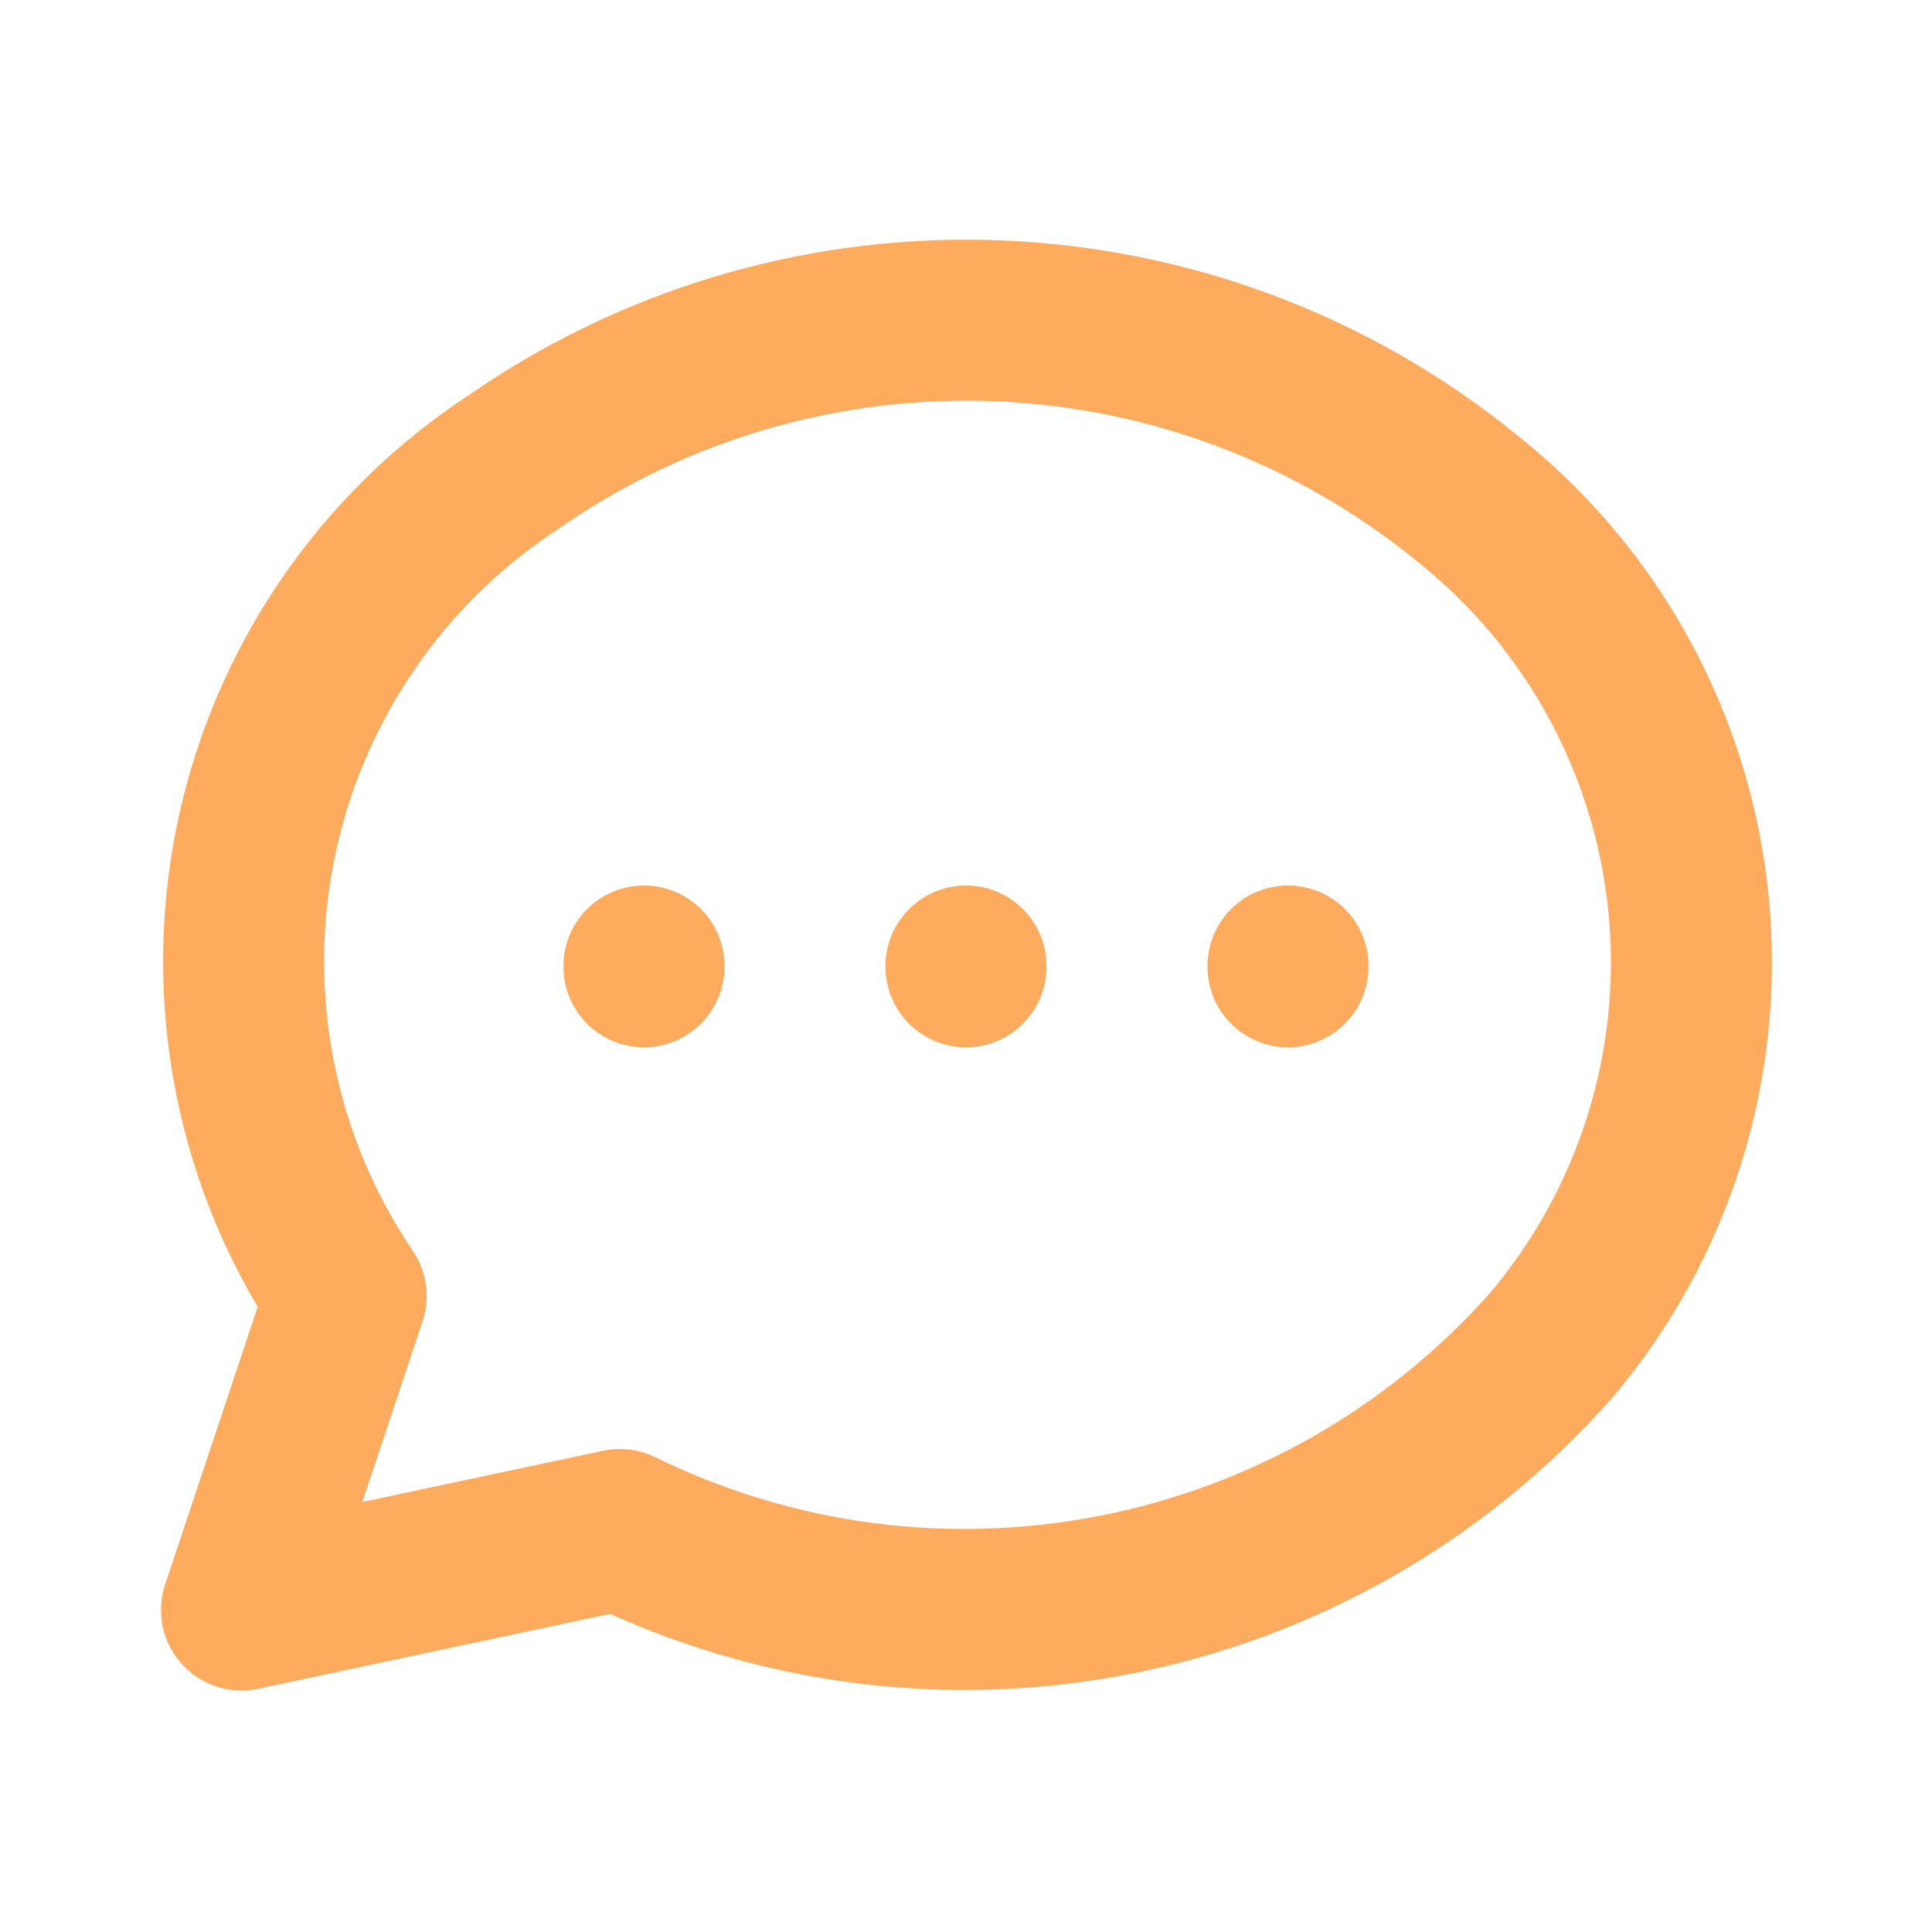
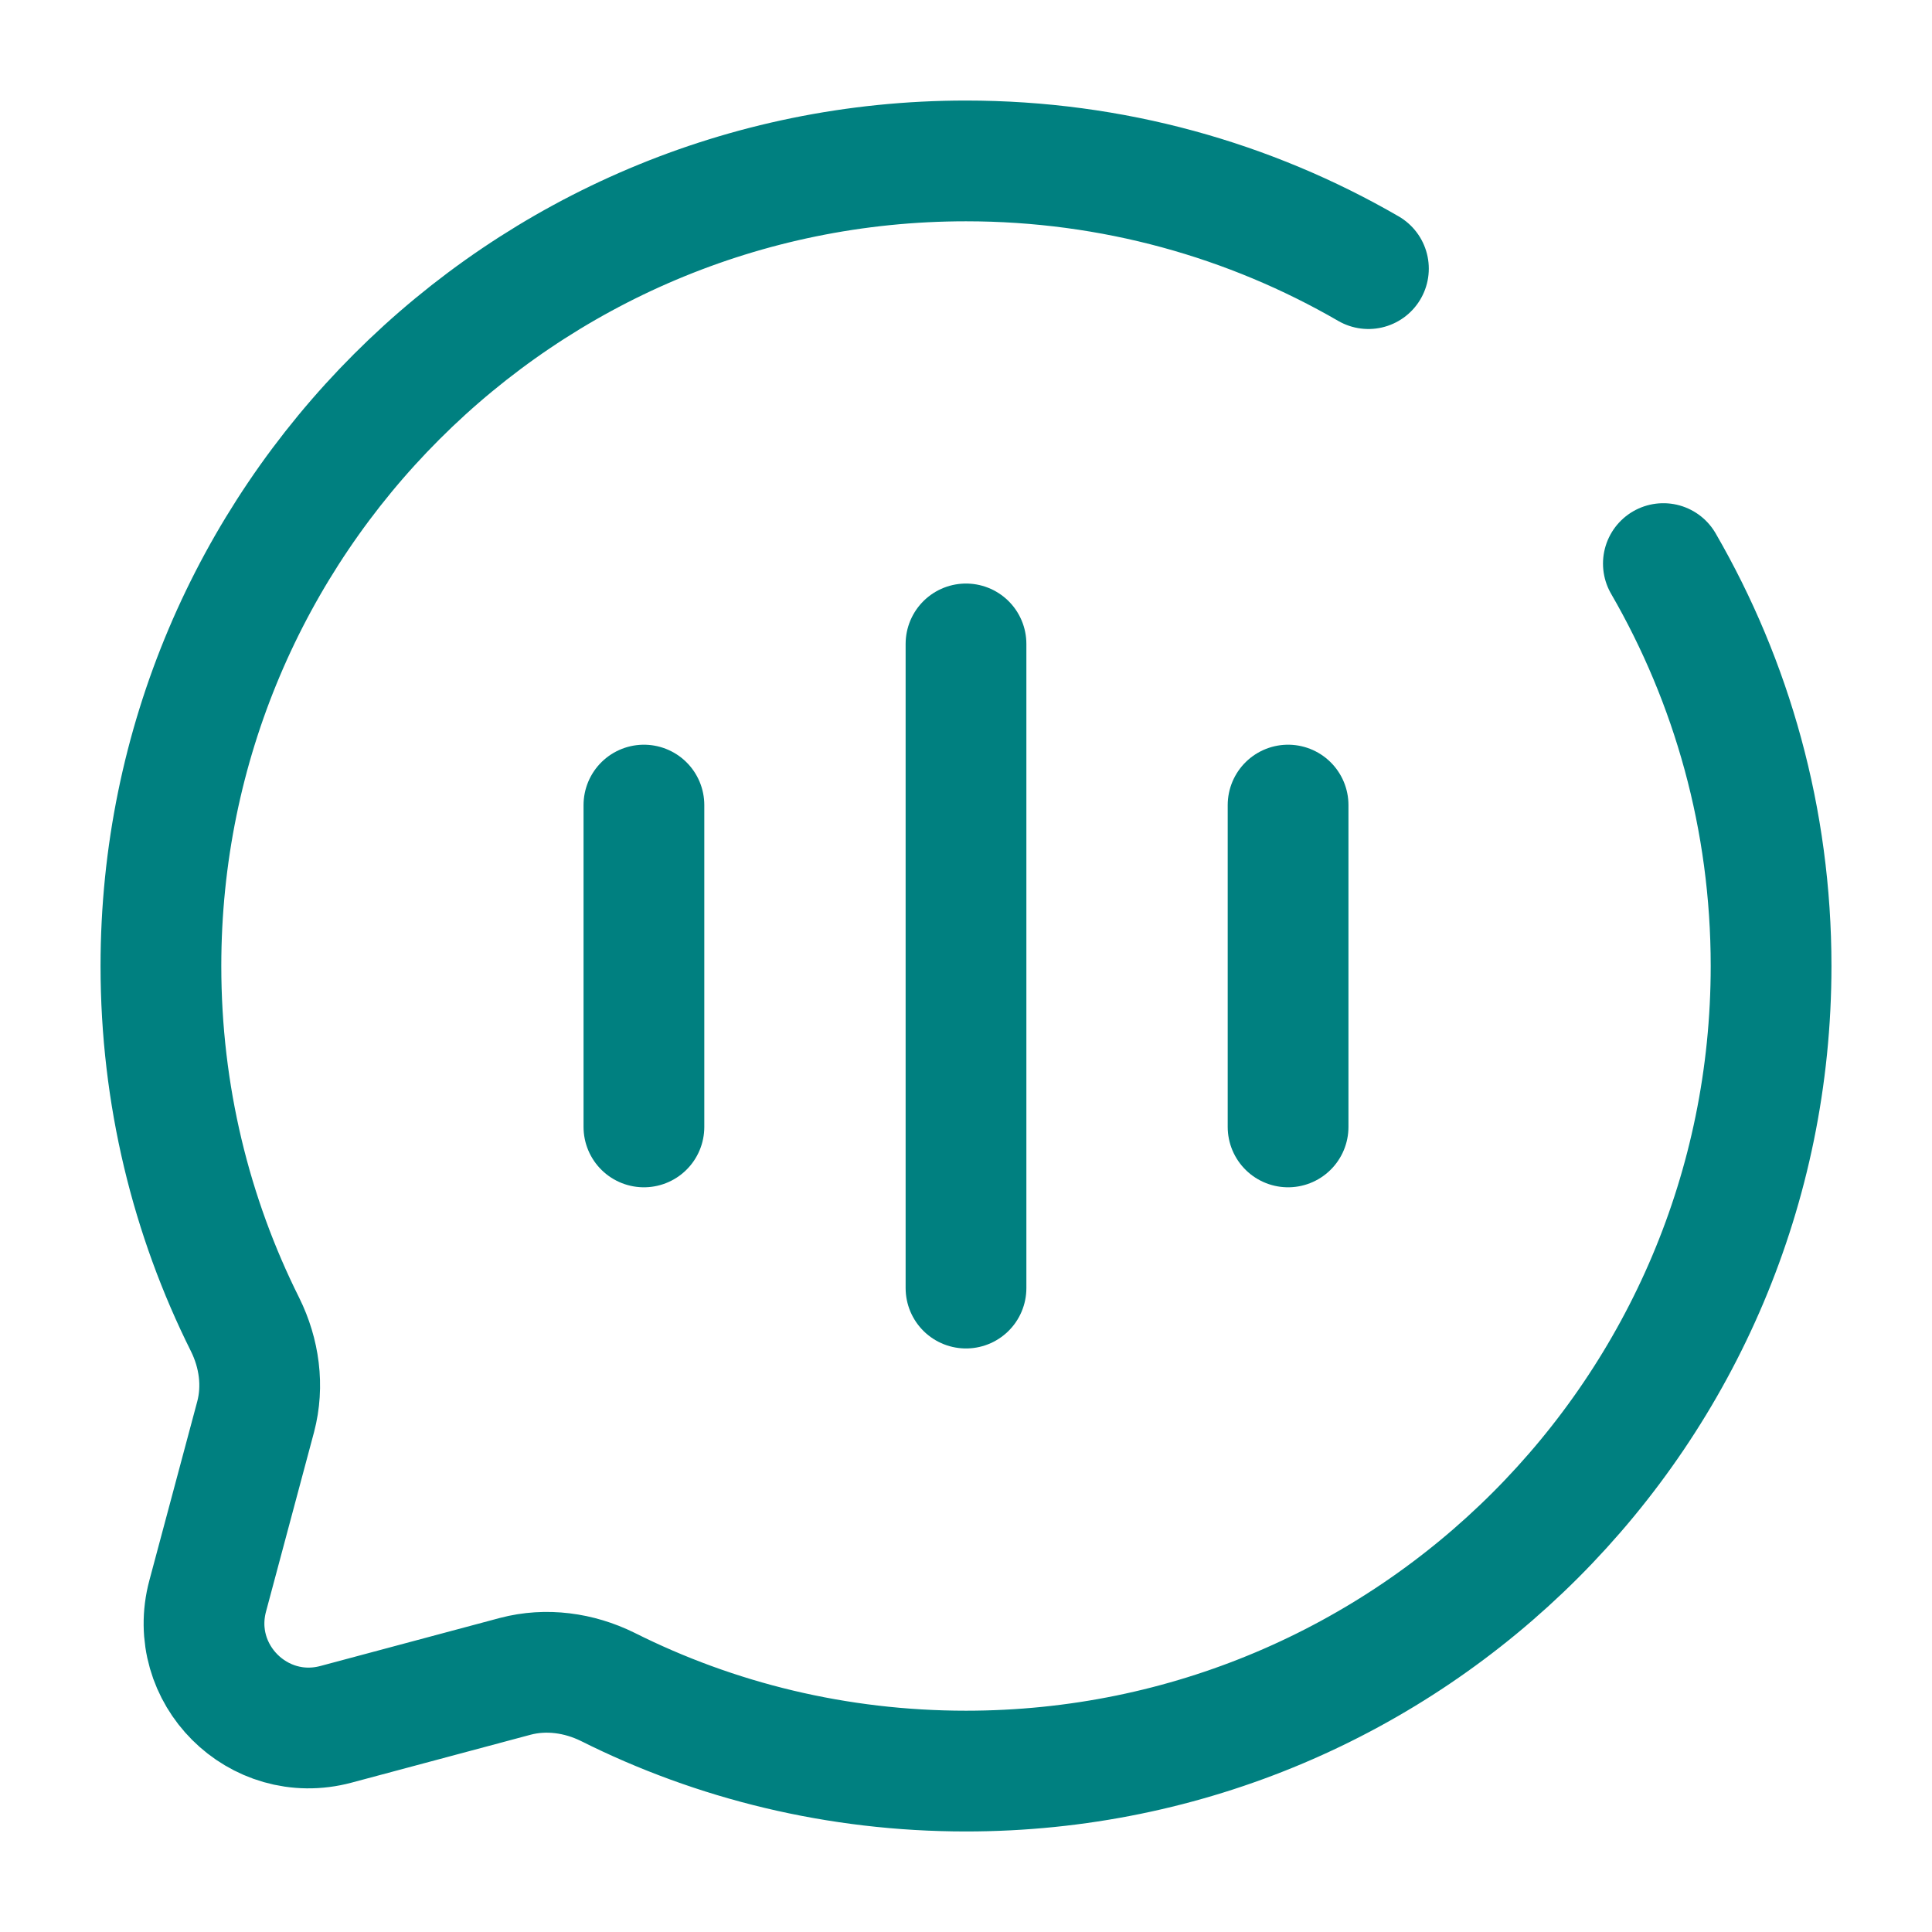
- <svg xmlns="http://www.w3.org/2000/svg" id="ic_message" width="24" height="24" viewBox="0 0 24 24">
-   <path id="Path_381" data-name="Path 381" d="M0,0H24V24H0Z" fill="none" />
-   <path id="Path_382" data-name="Path 382" d="M3,20l1.3-3.9A7.417,7.417,0,0,1,6.4,5.726a9.856,9.856,0,0,1,11.846.48,7.362,7.362,0,0,1,1.029,10.5A9.733,9.733,0,0,1,7.7,19L3,20" fill="none" stroke="#feab5e" stroke-linecap="round" stroke-linejoin="round" stroke-width="2" />
-   <line id="Line_15" data-name="Line 15" y2="0.01" transform="translate(12 12)" fill="none" stroke="#feab5e" stroke-linecap="round" stroke-linejoin="round" stroke-width="2" />
-   <line id="Line_16" data-name="Line 16" y2="0.01" transform="translate(8 12)" fill="none" stroke="#feab5e" stroke-linecap="round" stroke-linejoin="round" stroke-width="2" />
-   <line id="Line_17" data-name="Line 17" y2="0.01" transform="translate(16 12)" fill="none" stroke="#feab5e" stroke-linecap="round" stroke-linejoin="round" stroke-width="2" />
+ <svg xmlns="http://www.w3.org/2000/svg" width="25px" height="25px" viewBox="0 0 25 25" version="1.1">
+   <g id="surface1">
+     <path style="fill:none;stroke-width:1.5;stroke-linecap:round;stroke-linejoin:miter;stroke:rgb(0%,50.196%,50.196%);stroke-opacity:1;stroke-miterlimit:4;" d="M 12 16.001 L 12 7.999 " transform="matrix(1.041667,0,0,1.041667,0,0)" />
+     <path style="fill:none;stroke-width:1.5;stroke-linecap:round;stroke-linejoin:miter;stroke:rgb(0%,50.196%,50.196%);stroke-opacity:1;stroke-miterlimit:4;" d="M 7.999 13.999 L 7.999 10.001 " transform="matrix(1.041667,0,0,1.041667,0,0)" />
+     <path style="fill:none;stroke-width:1.5;stroke-linecap:round;stroke-linejoin:miter;stroke:rgb(0%,50.196%,50.196%);stroke-opacity:1;stroke-miterlimit:4;" d="M 16.001 13.999 L 16.001 10.001 " transform="matrix(1.041667,0,0,1.041667,0,0)" />
+     <path style="fill:none;stroke-width:1.5;stroke-linecap:round;stroke-linejoin:miter;stroke:rgb(0%,50.196%,50.196%);stroke-opacity:1;stroke-miterlimit:4;" d="M 16.999 3.337 C 15.529 2.486 13.822 1.999 12 1.999 C 6.476 1.999 1.999 6.476 1.999 12 C 1.999 13.601 2.374 15.113 3.045 16.455 C 3.221 16.811 3.277 17.216 3.176 17.599 L 2.58 19.826 C 2.321 20.794 3.206 21.679 4.174 21.42 L 6.401 20.824 C 6.784 20.723 7.192 20.779 7.549 20.955 C 8.887 21.626 10.399 22.001 12 22.001 C 17.524 22.001 22.001 17.524 22.001 12 C 22.001 10.178 21.514 8.471 20.663 7.001 " transform="matrix(1.041667,0,0,1.041667,0,0)" />
+   </g>
</svg>
